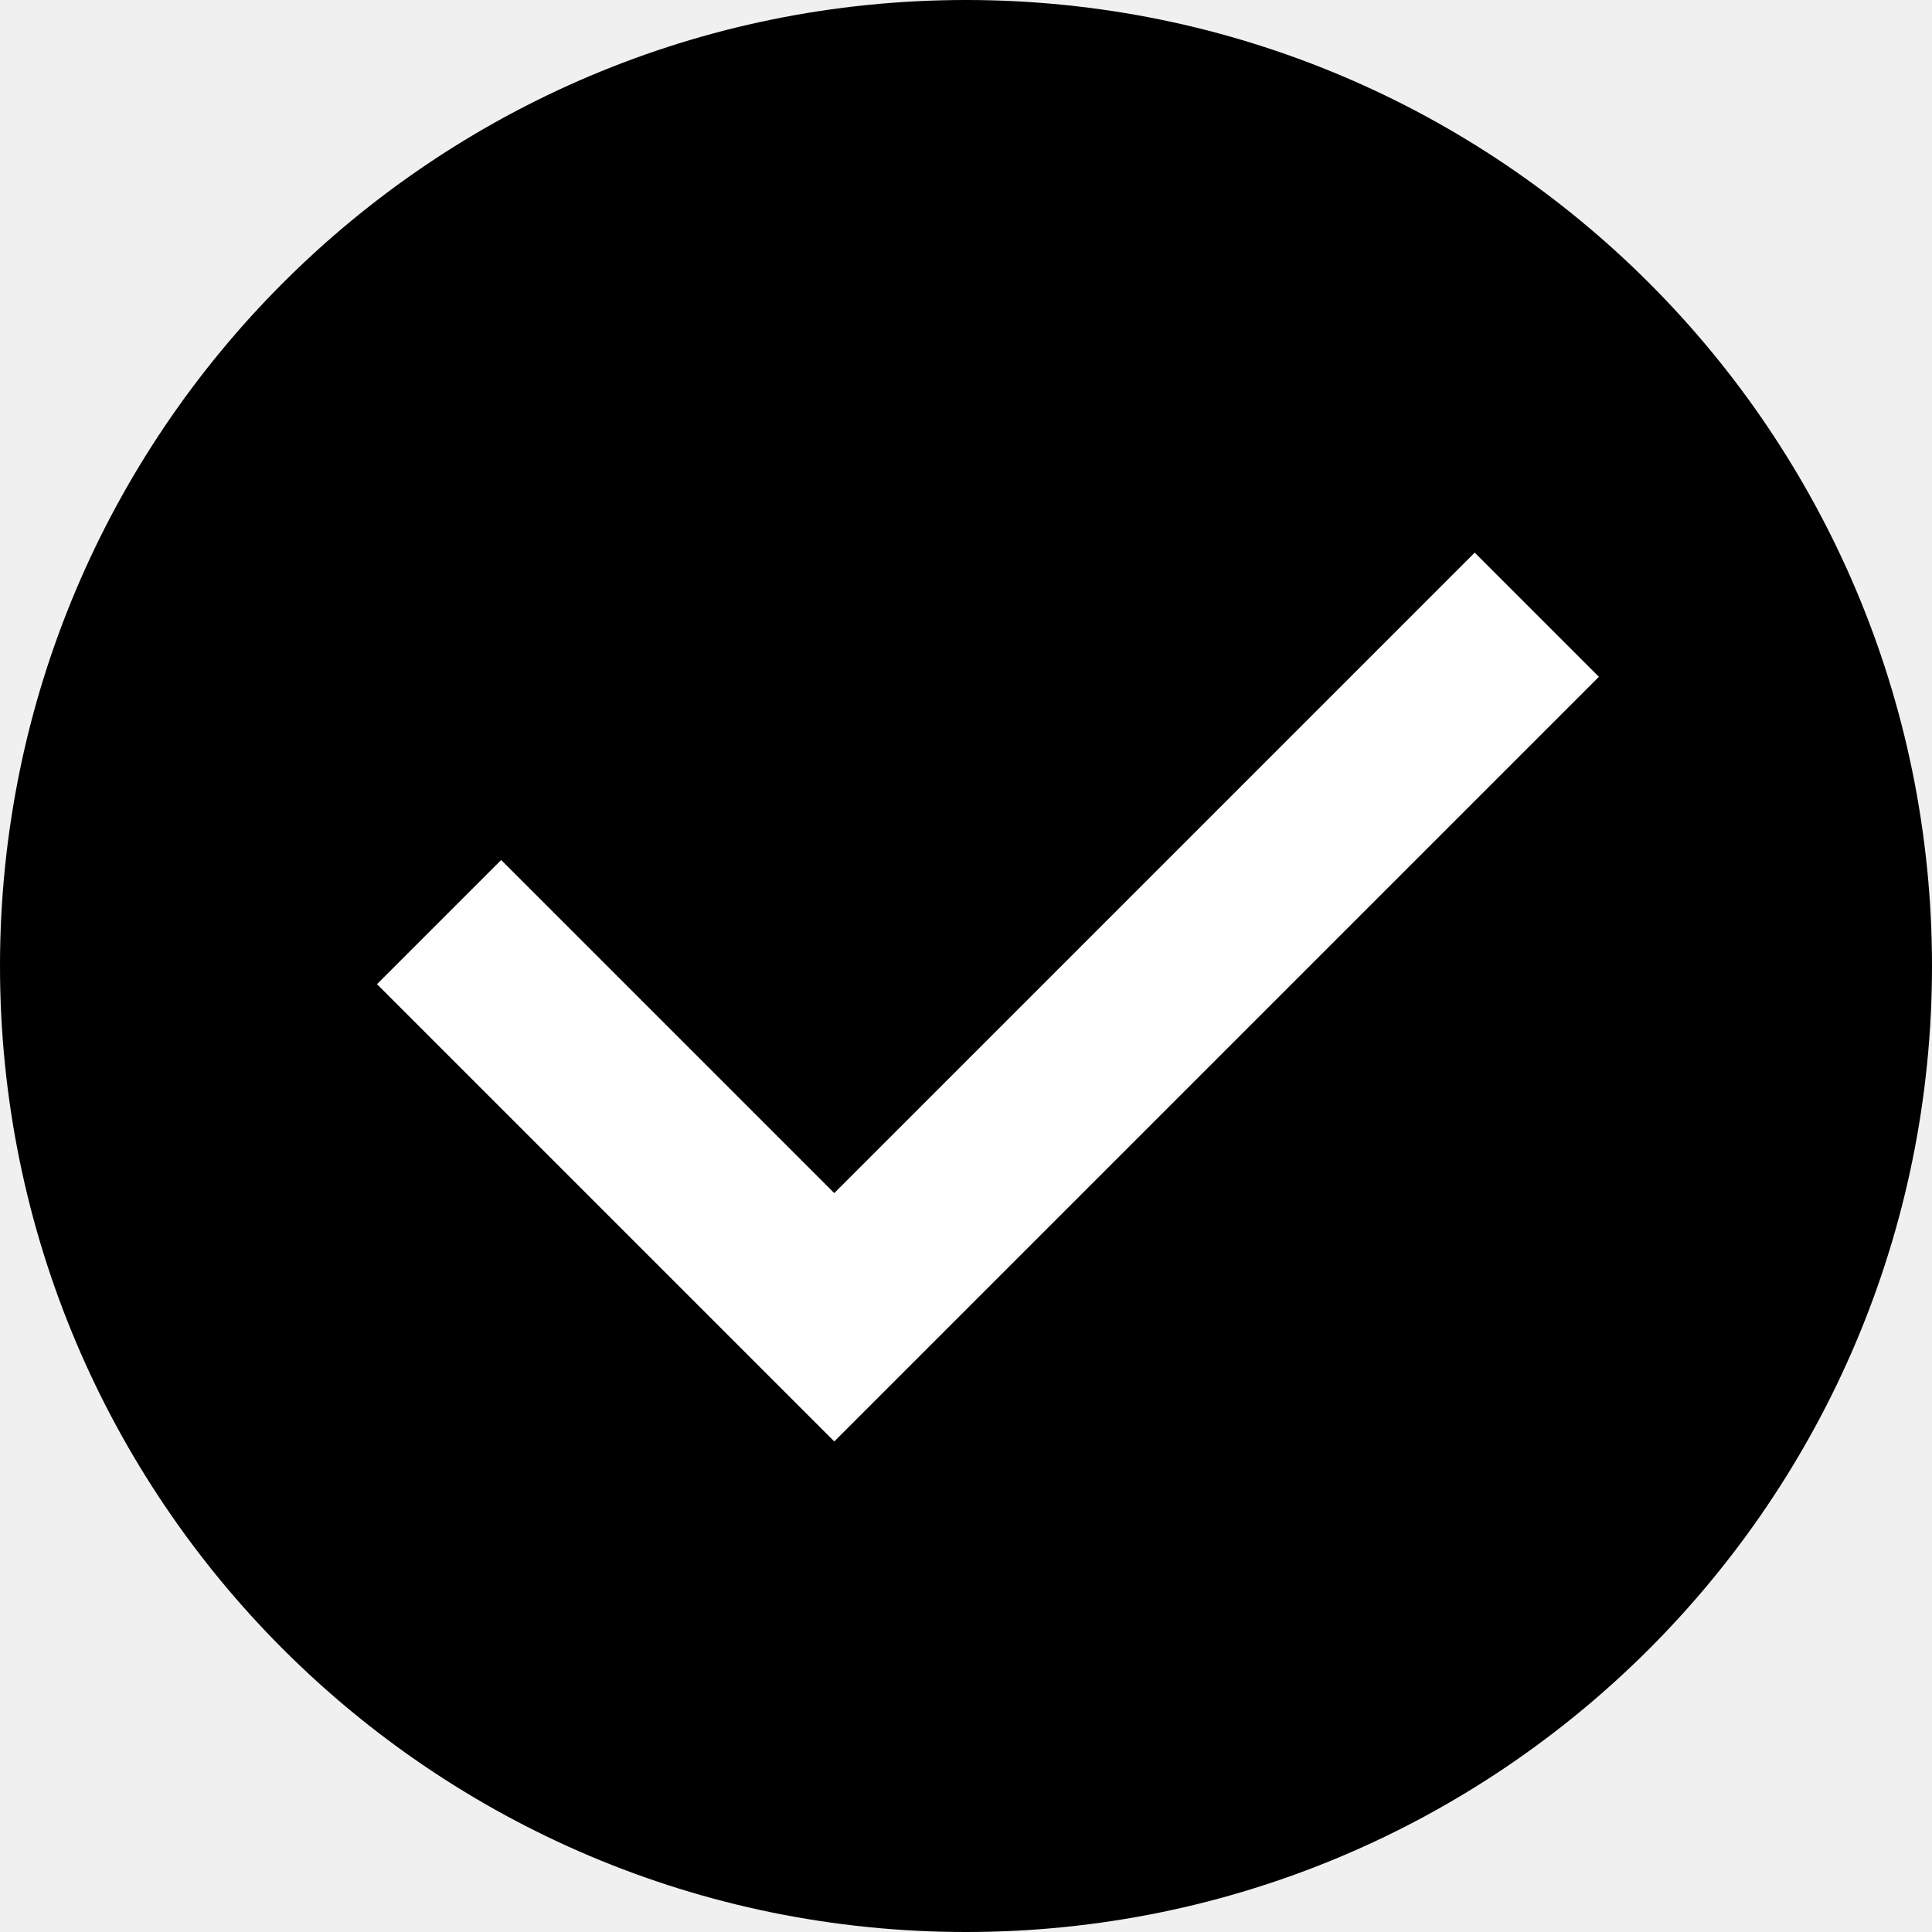
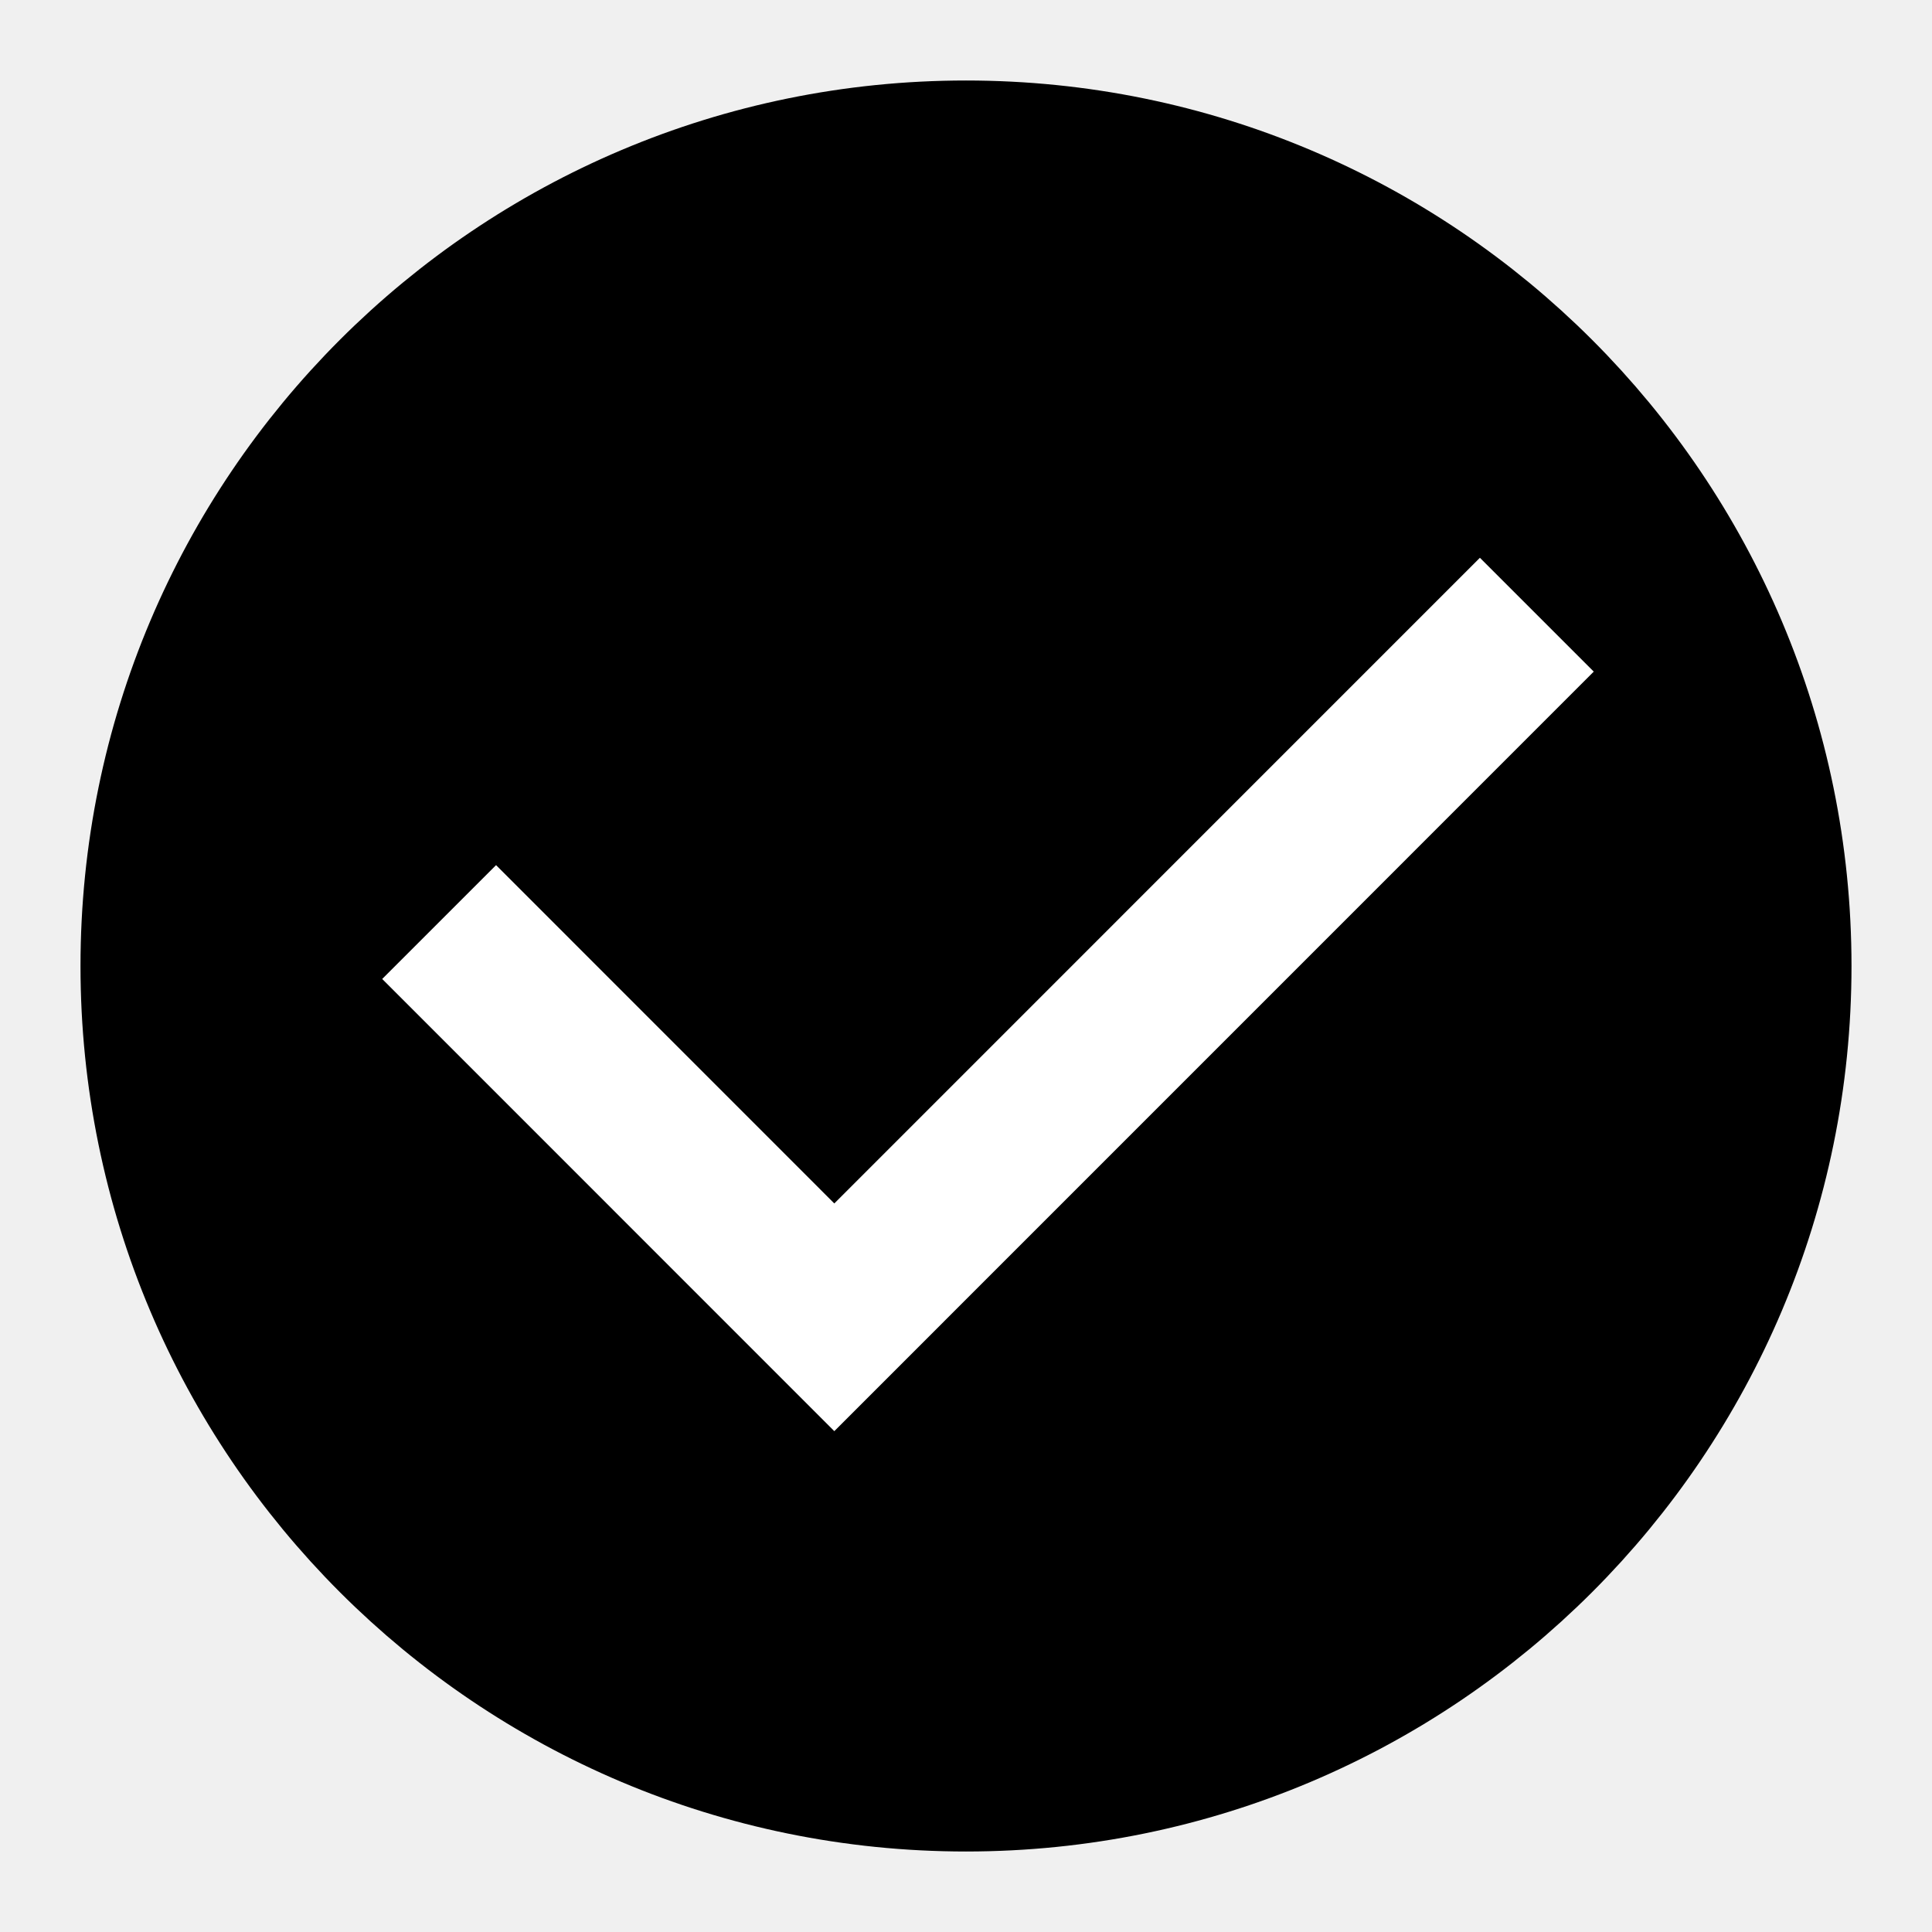
- <svg xmlns="http://www.w3.org/2000/svg" viewBox="0 0 22 22" fill="none">
-   <circle cx="11" cy="11" r="10" fill="currentColor" stroke="currentColor" stroke-width="2" />
-   <path d="M5 10.5L9.5 15L17.5 7" stroke="#FFFFFF" stroke-width="2" />
+ <svg xmlns="http://www.w3.org/2000/svg" viewBox="0 0 24 24" fill="none">
+   <circle cx="12" cy="12" r="10" fill="currentColor" stroke="currentColor" stroke-width="2" />
+   <path d="M5.455 11.454L10.364 16.364L19.091 7.636" stroke="#FFFFFF" stroke-width="2" />
</svg>
